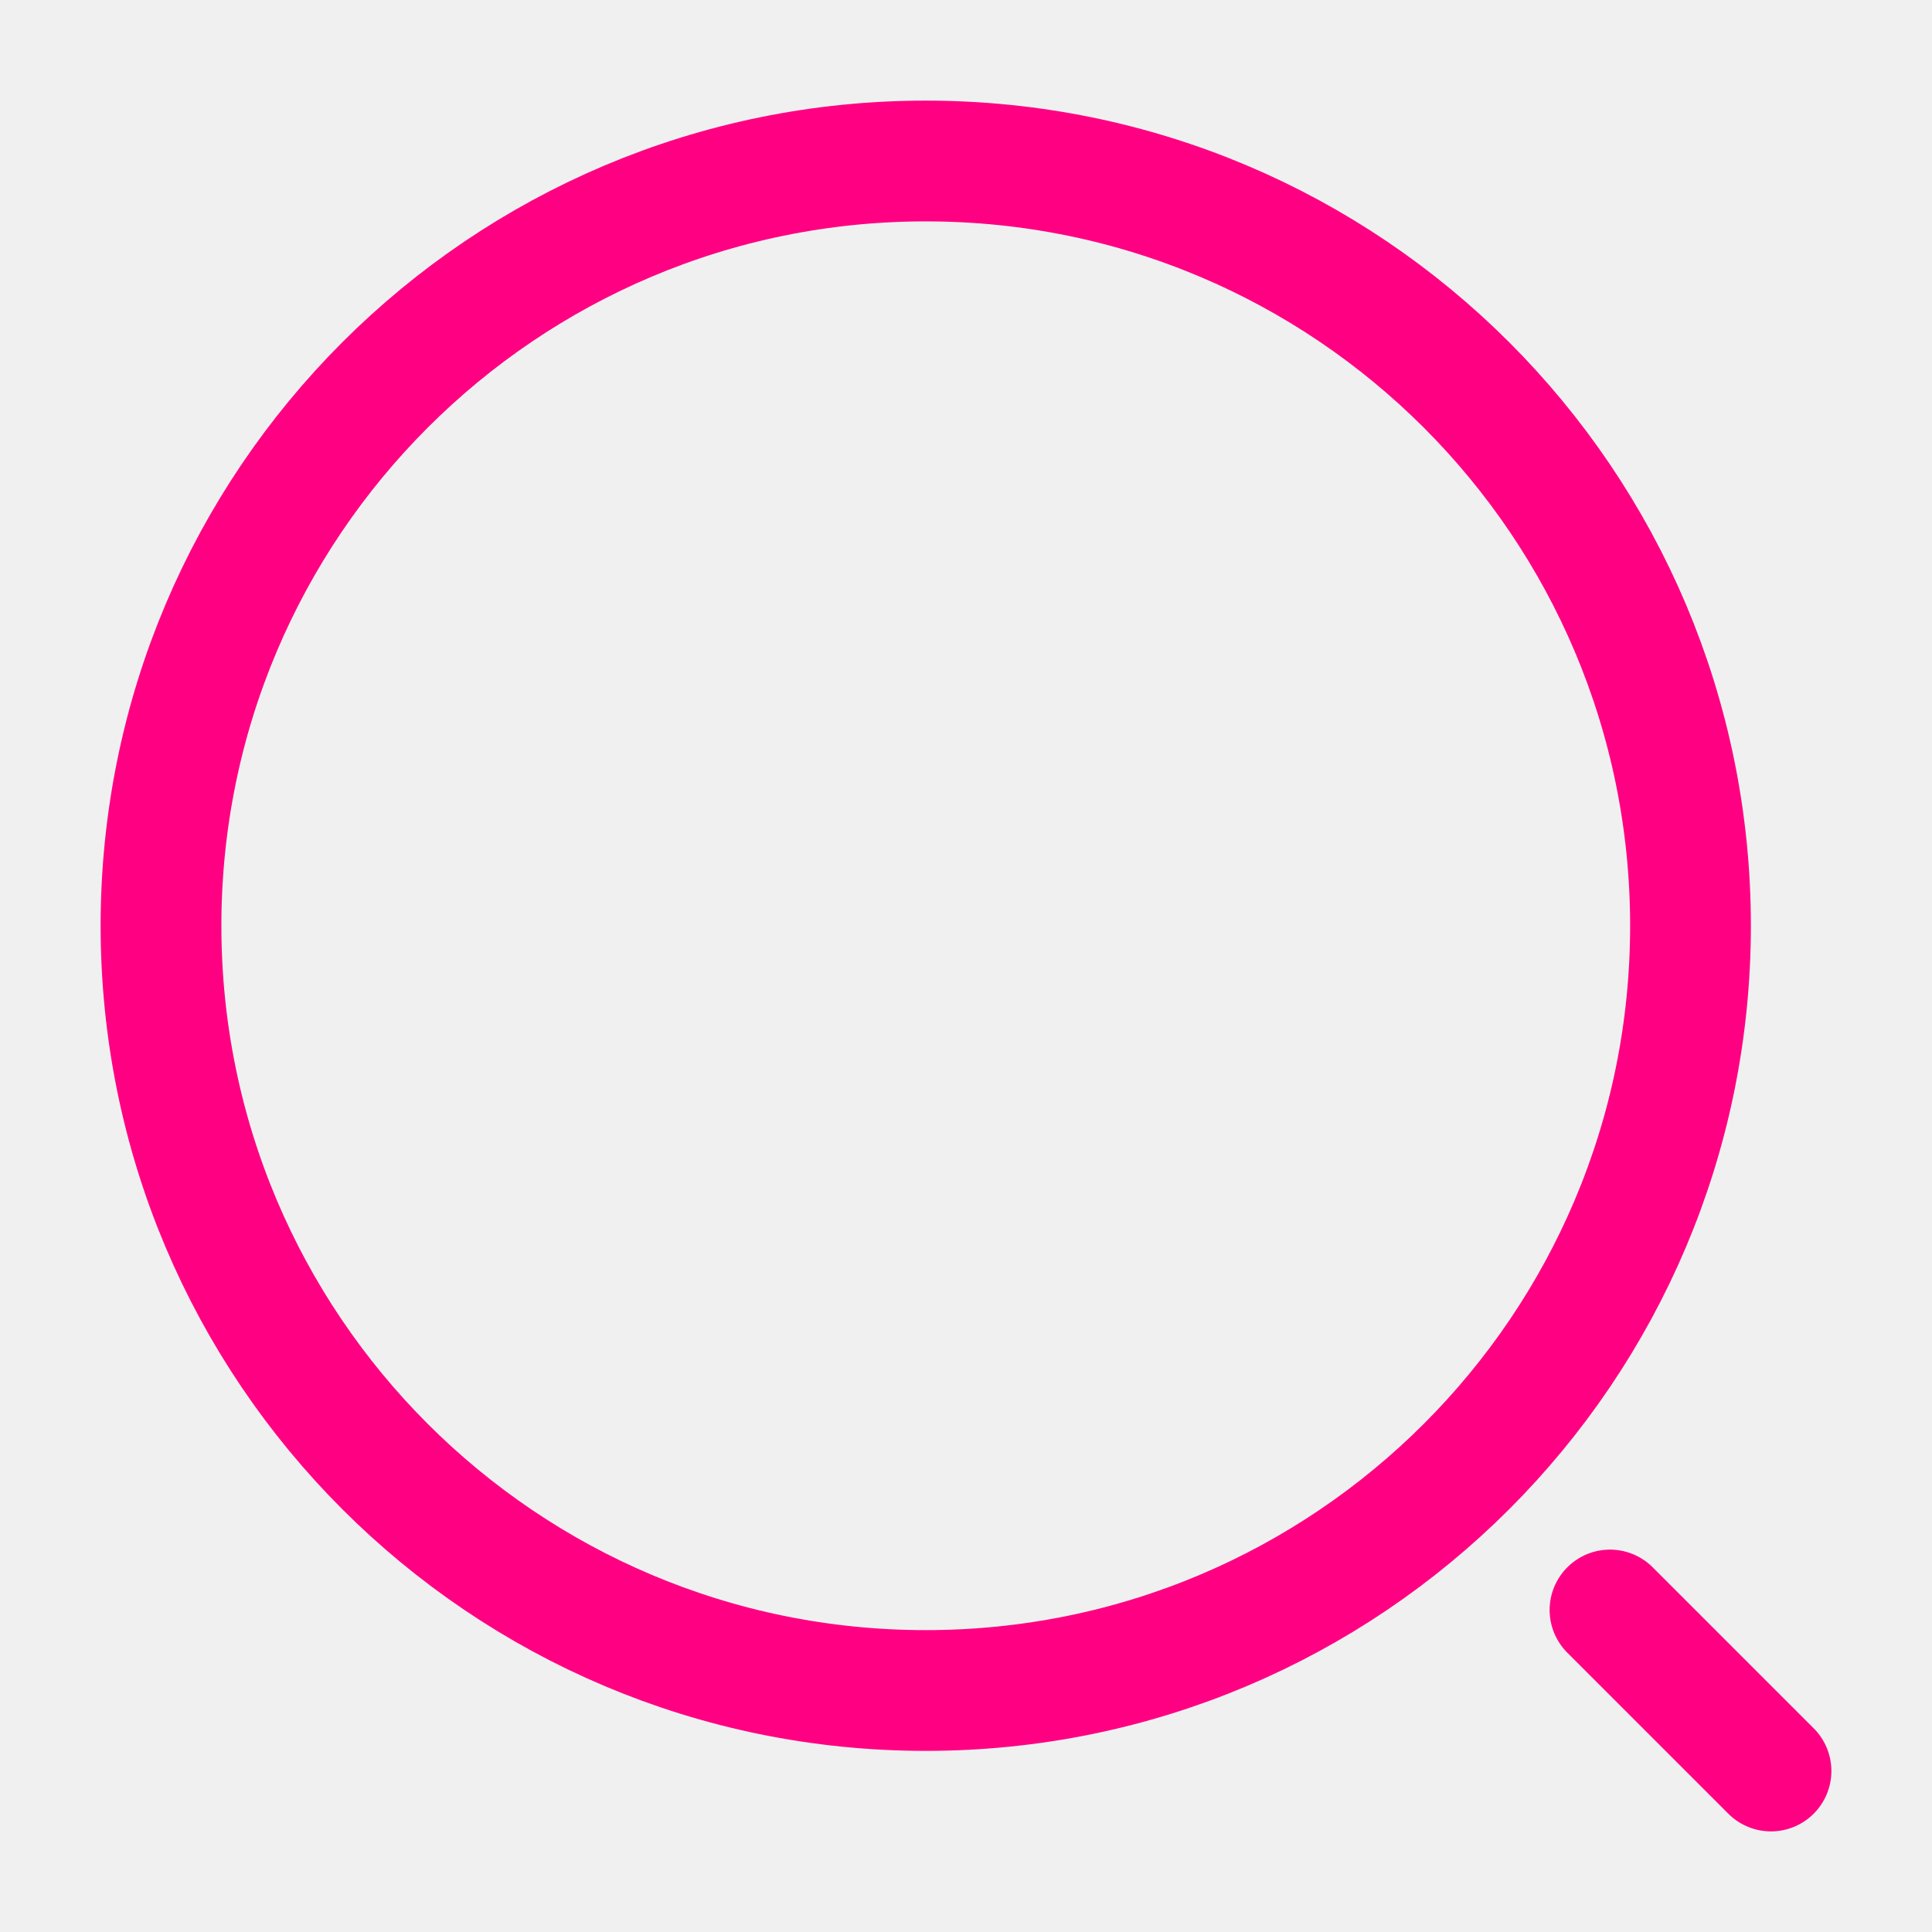
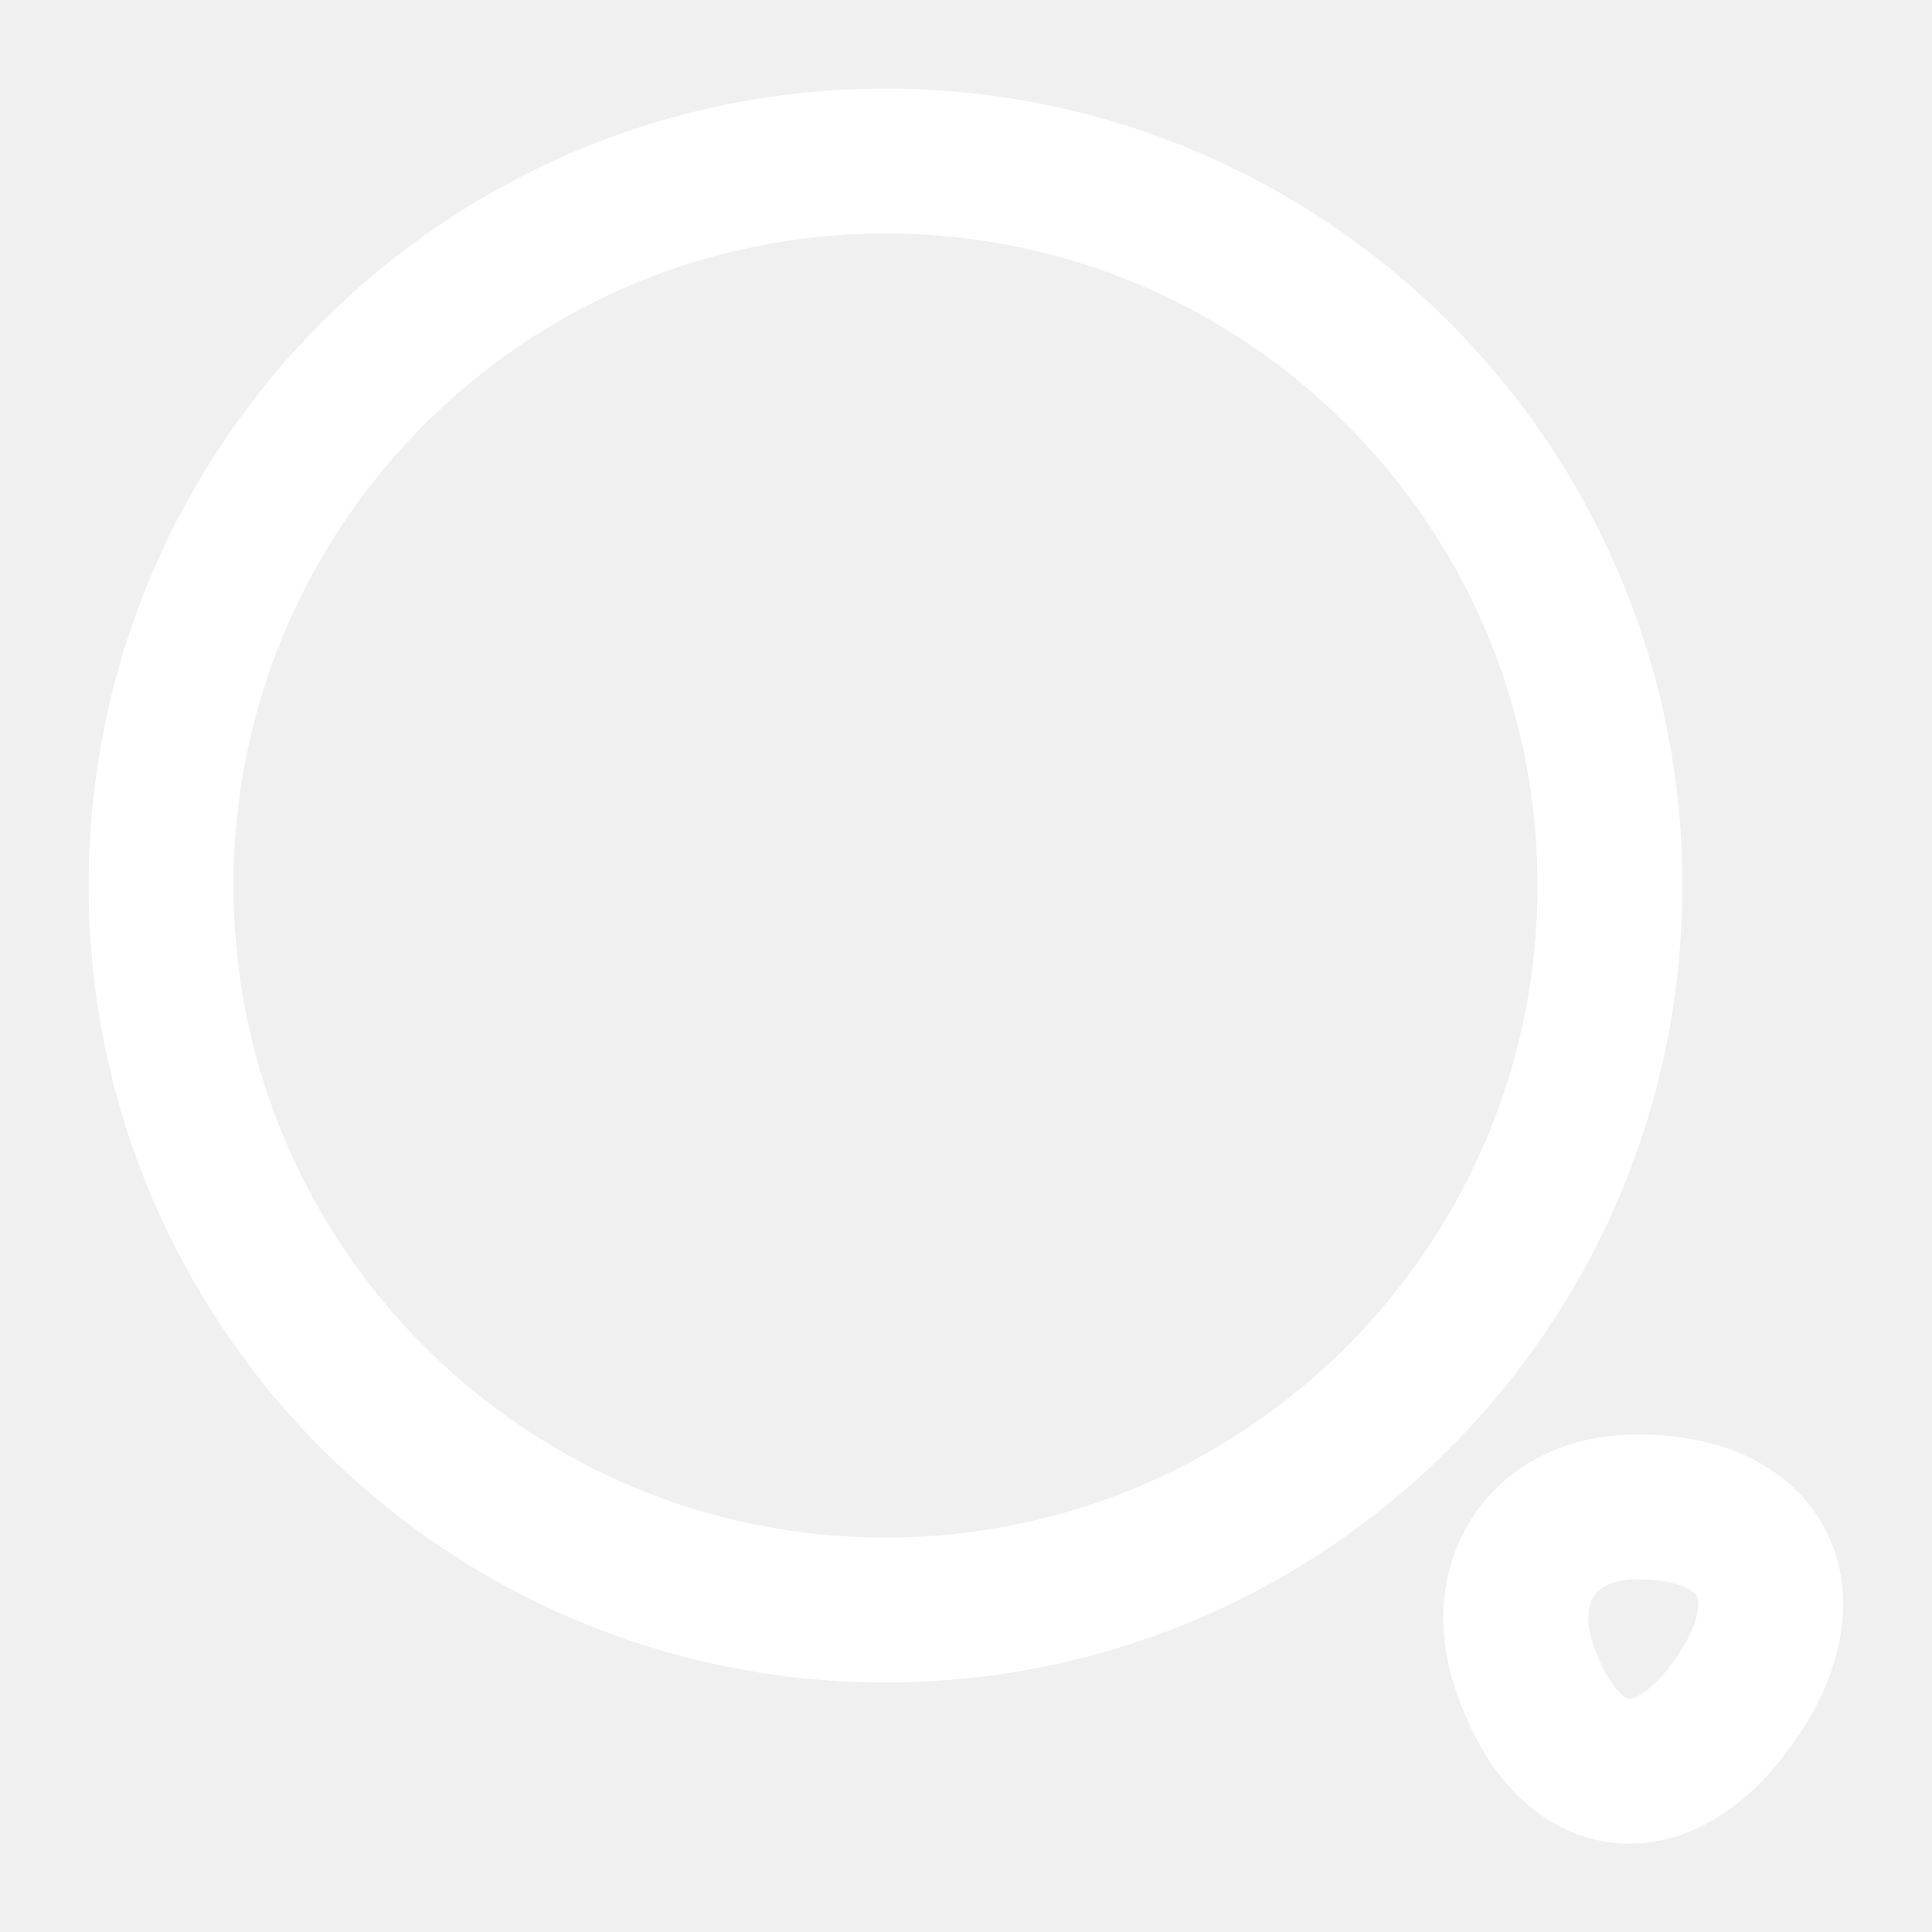
- <svg xmlns="http://www.w3.org/2000/svg" width="24" height="24" viewBox="0 0 24 24" fill="none">
-   <path d="M11.5 21C16.747 21 21 16.747 21 11.5C21 6.253 16.747 2 11.5 2C6.253 2 2 6.253 2 11.5C2 16.747 6.253 21 11.5 21Z" stroke="#FF0083" stroke-width="1.5" stroke-linecap="round" stroke-linejoin="round" />
-   <path d="M22 22L20 20" stroke="#FF0083" stroke-width="1.5" stroke-linecap="round" stroke-linejoin="round" />
+ <svg xmlns="http://www.w3.org/2000/svg" width="20" height="20" viewBox="0 0 20 20" fill="none">
+   <path d="M9.166 16.667C13.309 16.667 16.666 13.309 16.666 9.167C16.666 5.024 13.309 1.667 9.166 1.667C5.024 1.667 1.667 5.024 1.667 9.167C1.667 13.309 5.024 16.667 9.166 16.667Z" stroke="white" stroke-width="1.5" stroke-linecap="round" stroke-linejoin="round" />
+   <path d="M15.775 17.241C16.217 18.575 17.225 18.708 18 17.541C18.708 16.475 18.242 15.6 16.958 15.6C16.008 15.591 15.475 16.333 15.775 17.241Z" stroke="white" stroke-width="1.5" stroke-linecap="round" stroke-linejoin="round" />
</svg>
